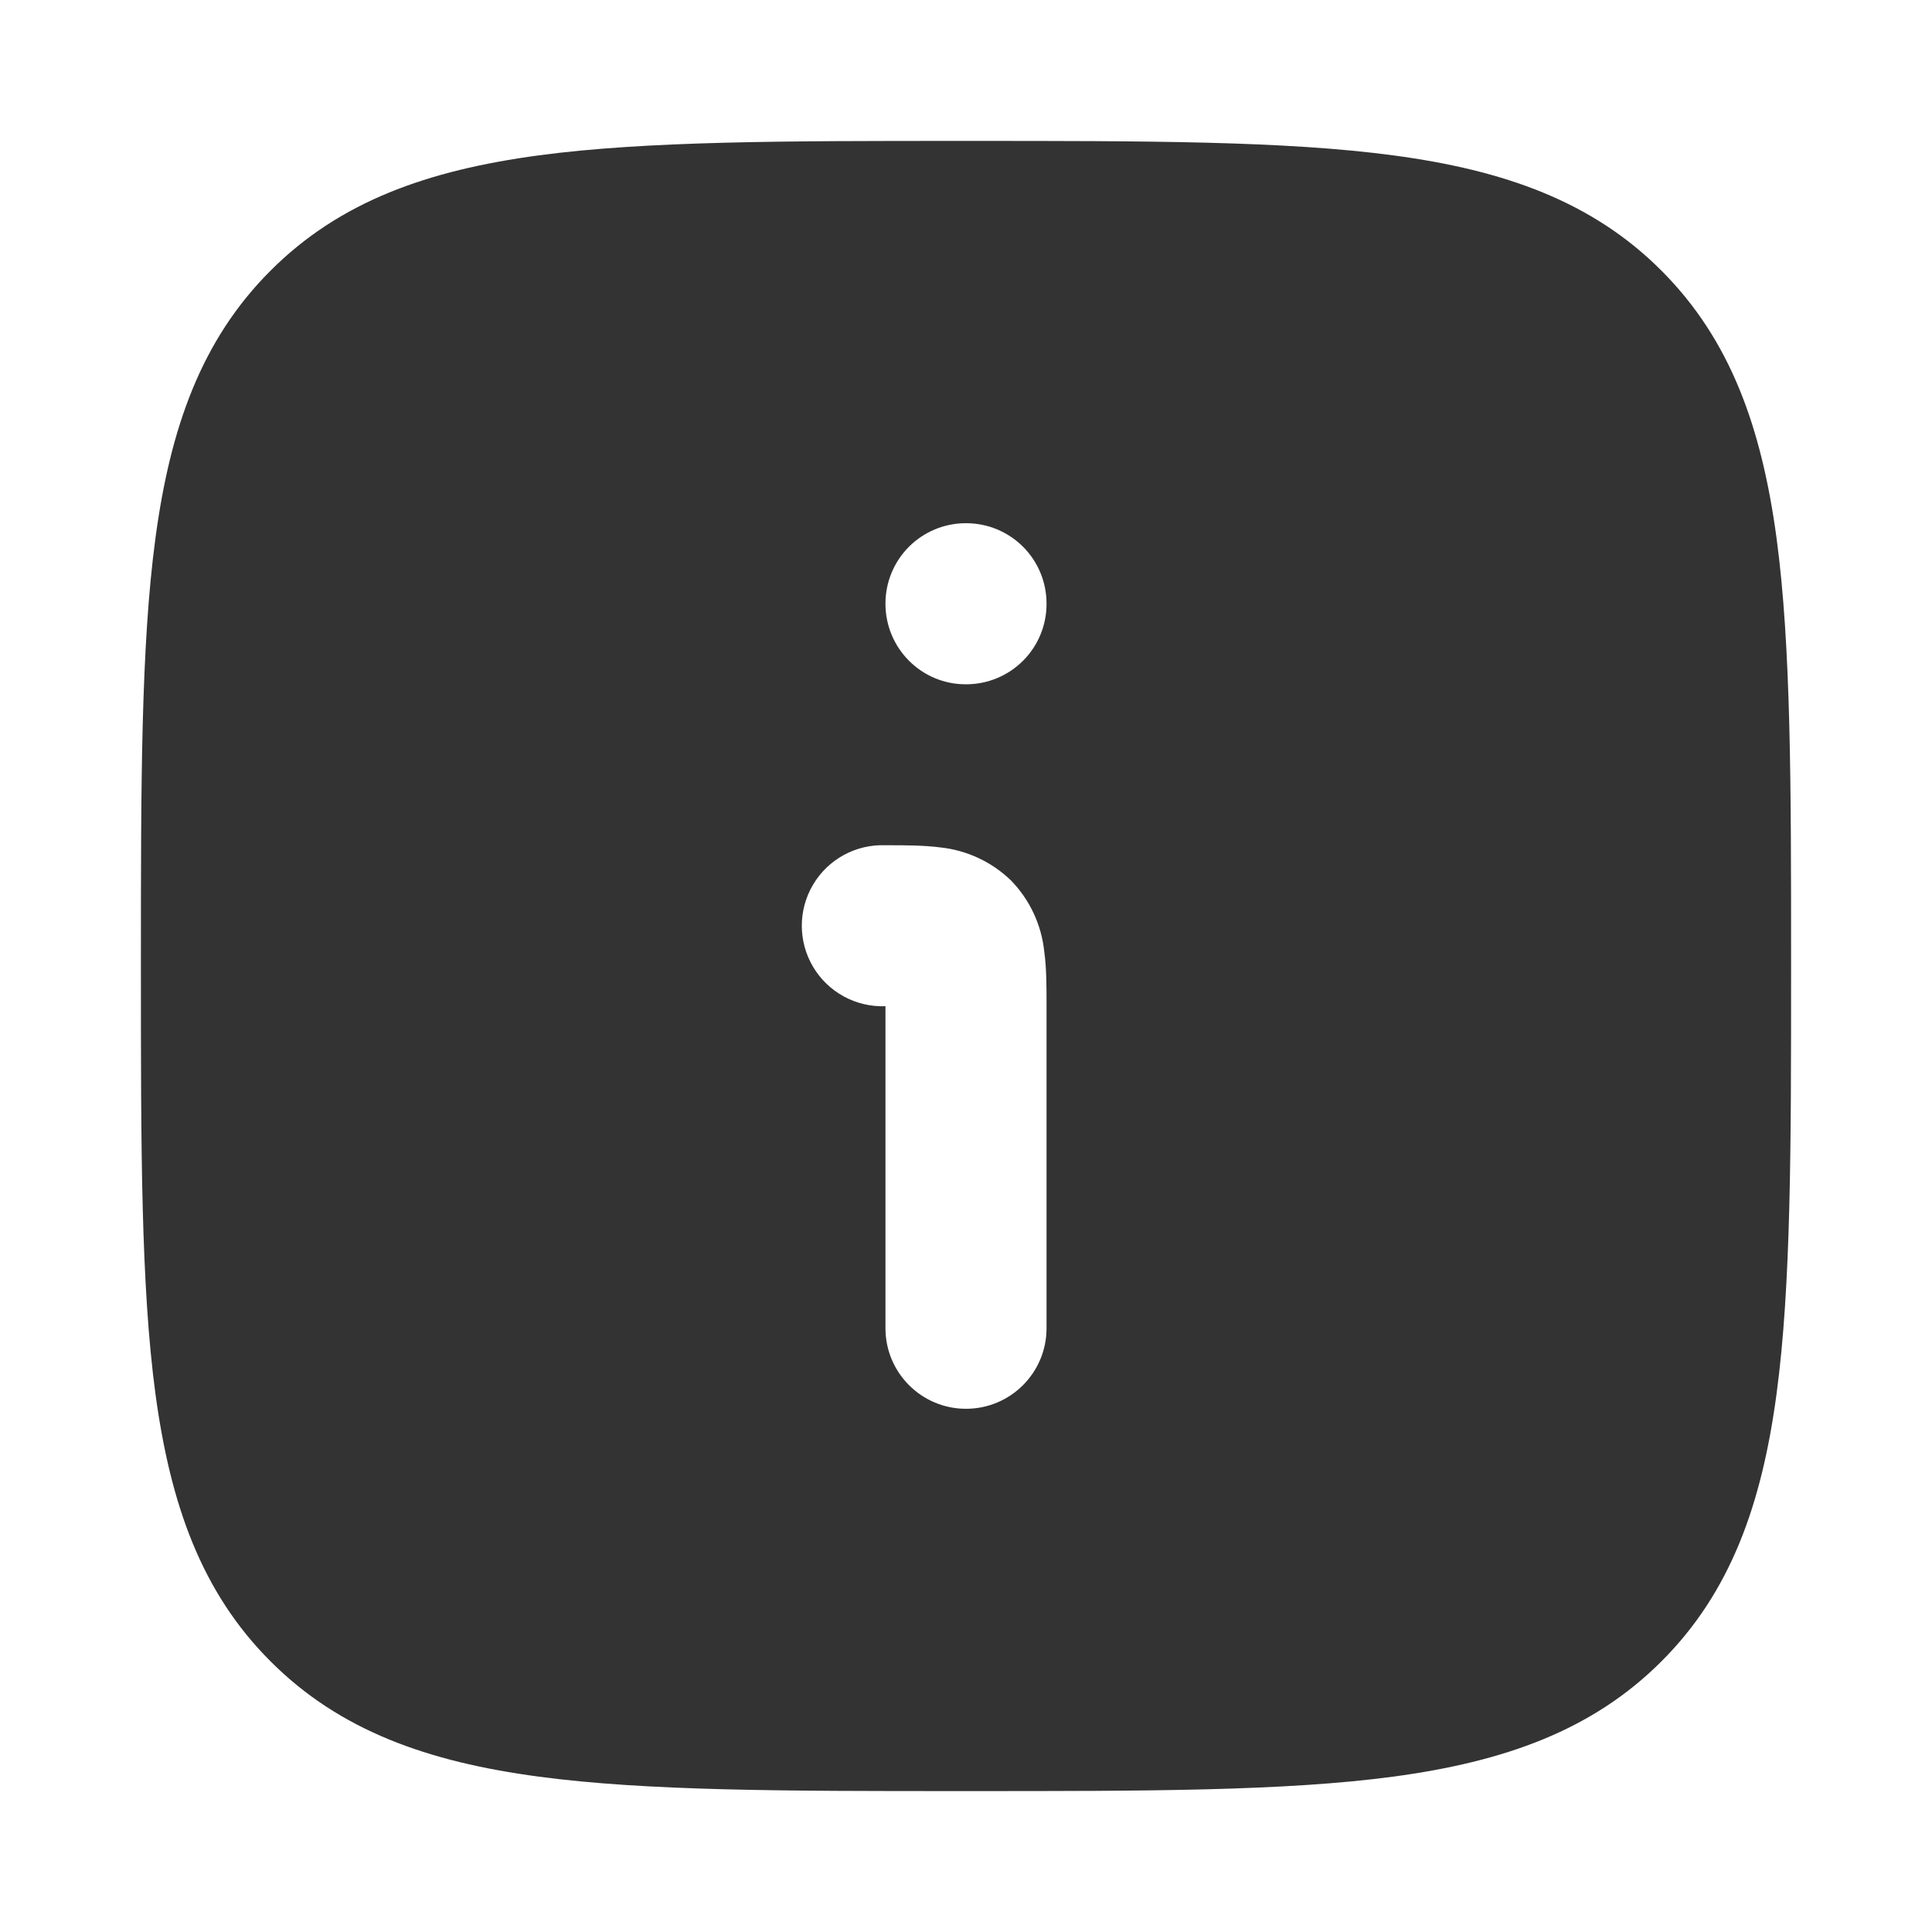
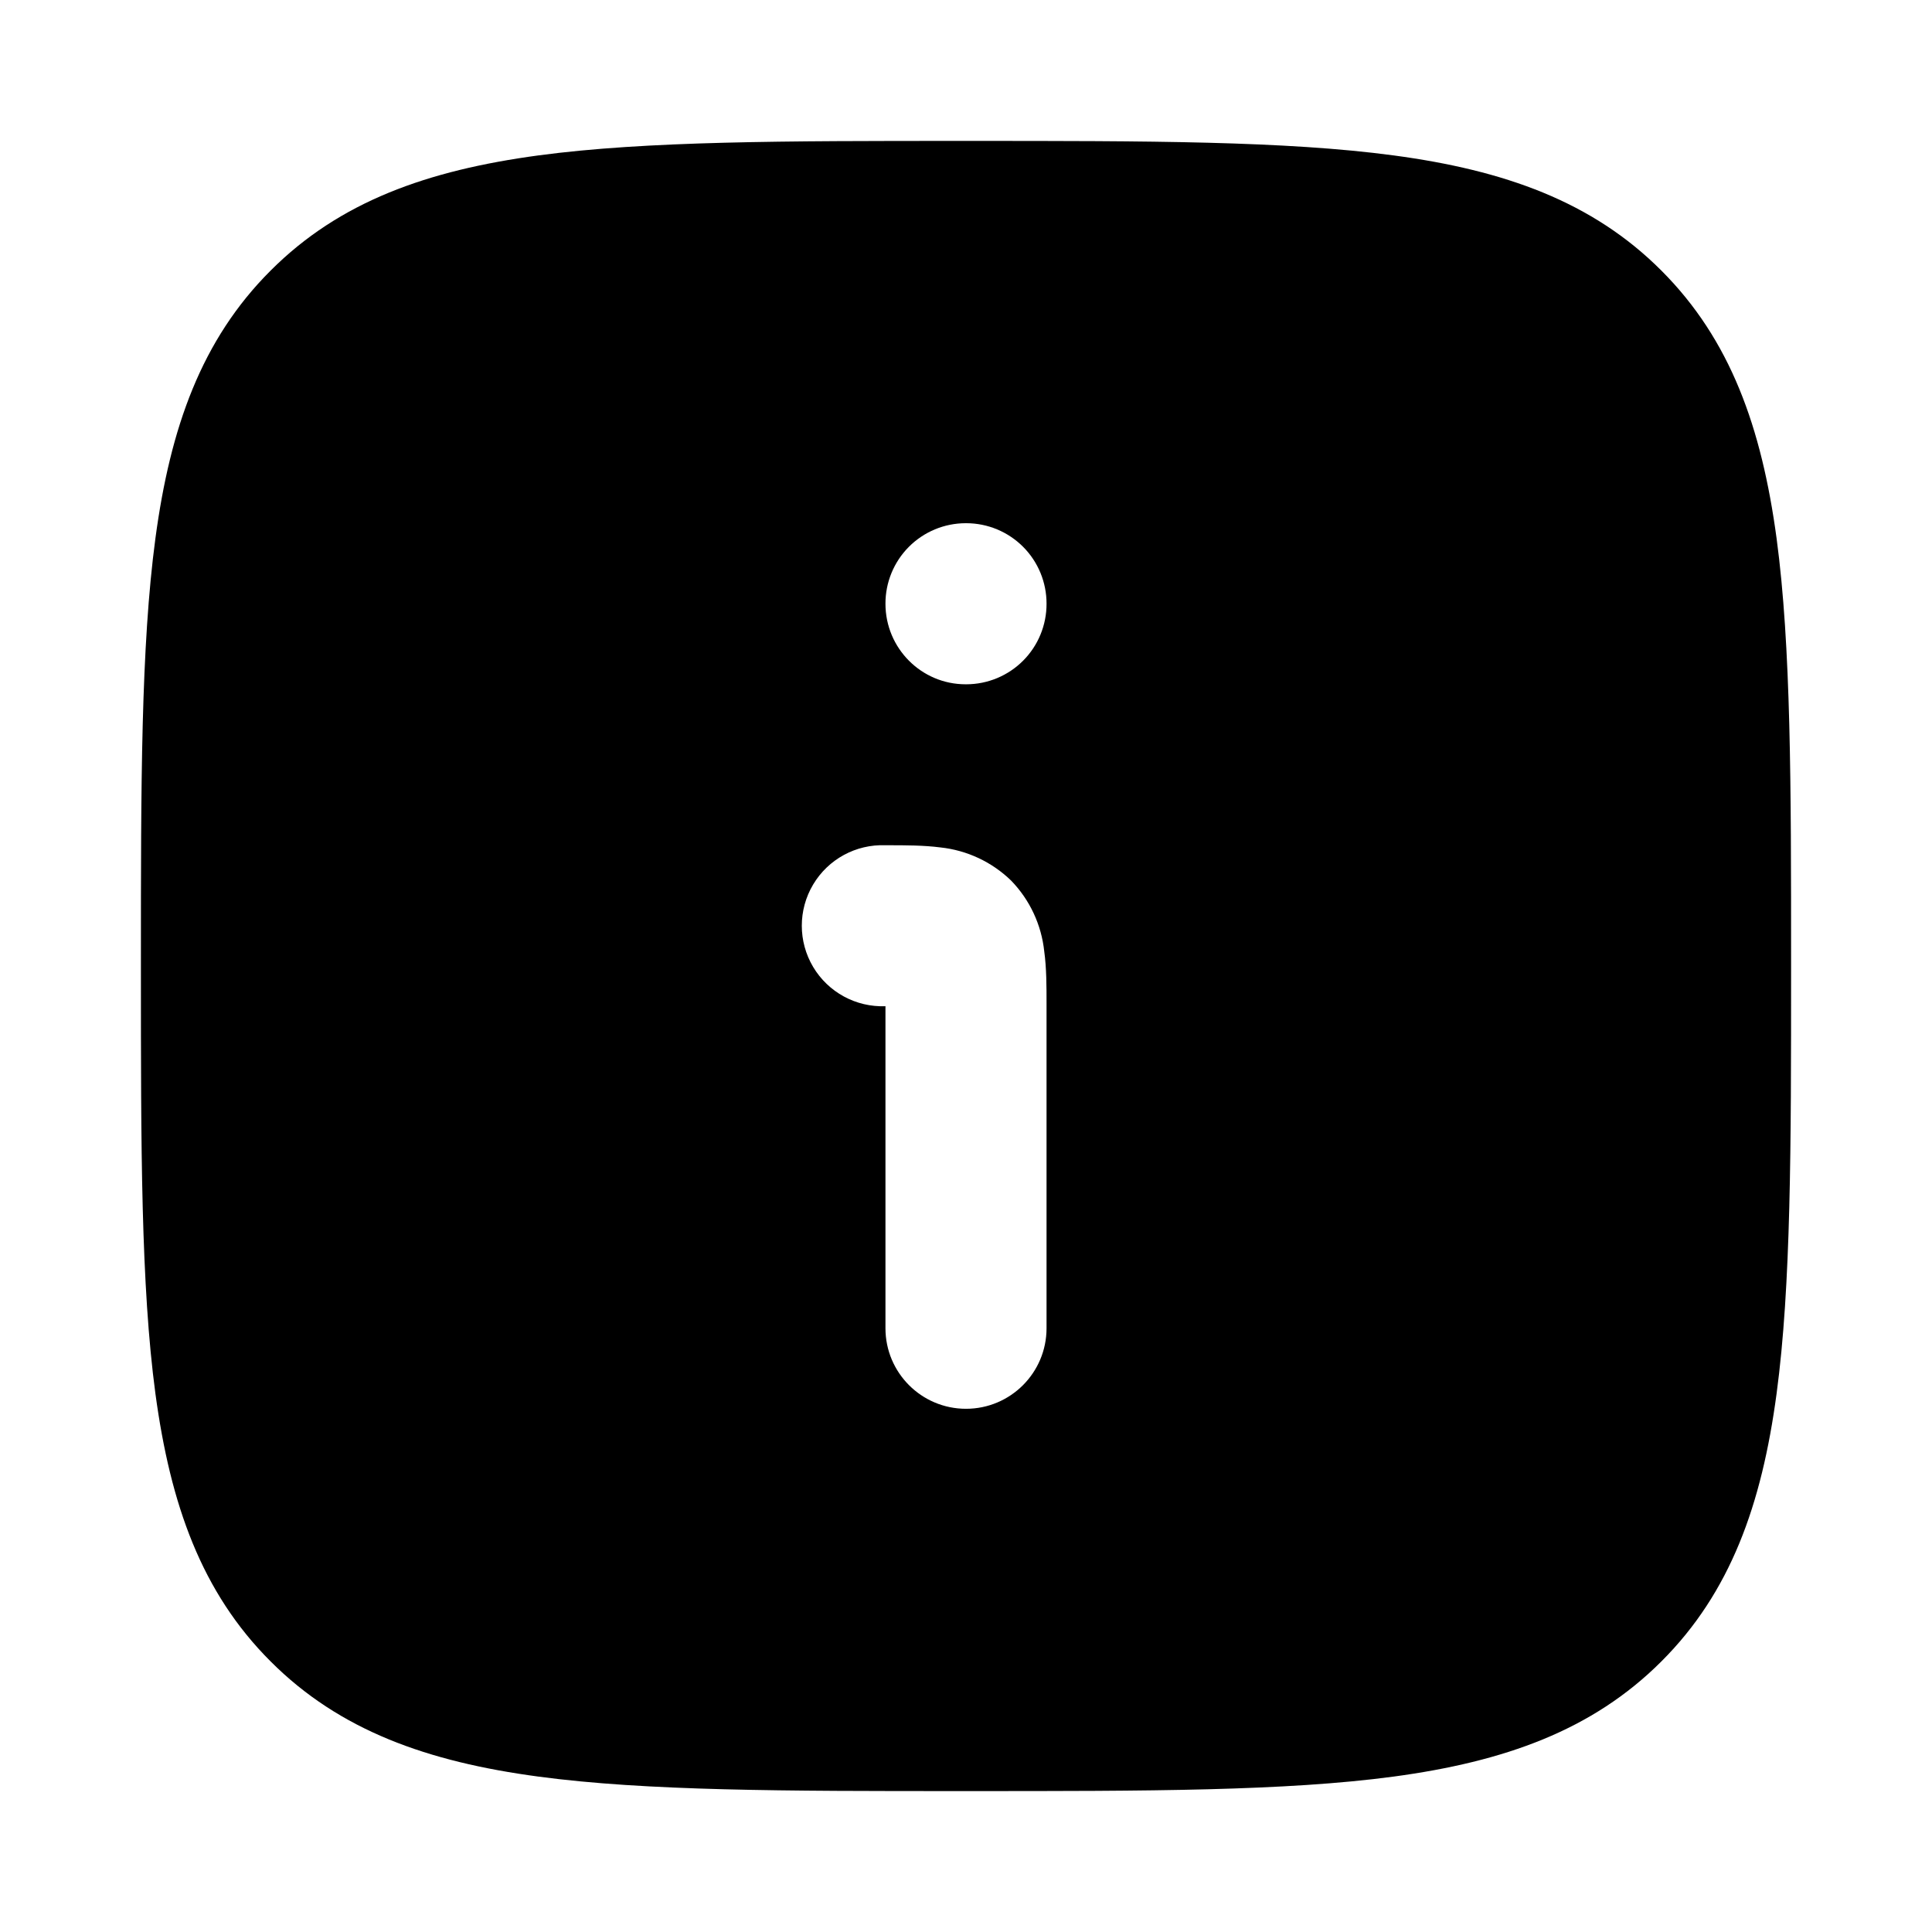
- <svg xmlns="http://www.w3.org/2000/svg" t="1746866904696" class="icon" viewBox="0 0 1024 1024" version="1.1" p-id="7328" width="200" height="200">
-   <path d="M514.432 74.688c93.44 0 166.912 0 224.192 7.68 58.752 7.872 105.344 24.384 141.952 61.056 36.608 36.608 53.12 83.2 61.056 141.952 7.68 57.28 7.68 130.688 7.68 224.192v4.864c0 93.44 0 166.912-7.68 224.192-7.872 58.752-24.384 105.344-61.056 141.952-36.608 36.608-83.2 53.12-141.952 61.056-57.28 7.68-130.688 7.68-224.192 7.68h-4.864c-93.44 0-166.912 0-224.192-7.68-58.752-7.872-105.344-24.384-141.952-61.056-36.672-36.608-53.12-83.2-61.056-141.952-7.68-57.28-7.68-130.688-7.68-224.192v-4.864c0-93.44 0-166.912 7.68-224.192 7.872-58.752 24.384-105.344 61.056-141.952 36.608-36.672 83.2-53.12 141.952-61.056 57.28-7.68 130.688-7.68 224.192-7.68h4.864z m-16 374.464C489.6 448 479.552 448 471.04 448h-1.728a42.688 42.688 0 1 0 0 85.312V704a42.688 42.688 0 1 0 85.376 0V531.648c0-8.512 0-18.688-1.216-27.392a63.488 63.488 0 0 0-17.536-37.504 63.488 63.488 0 0 0-37.504-17.6z m13.376-171.84A42.56 42.56 0 0 0 469.312 320c0 23.552 19.008 42.688 42.496 42.688h0.384A42.56 42.56 0 0 0 554.688 320a42.56 42.56 0 0 0-42.496-42.688h-0.384z" fill="#333333" p-id="7329" class="custom-cursor-on-hover" />
+ <svg xmlns="http://www.w3.org/2000/svg" t="1747557918249" class="icon" viewBox="0 0 1024 1024" version="1.1" p-id="6943" width="200" height="200">
+   <path d="M514.432 74.688c93.44 0 166.912 0 224.192 7.68 58.752 7.872 105.344 24.384 141.952 61.056 36.608 36.608 53.12 83.2 61.056 141.952 7.68 57.28 7.68 130.688 7.68 224.192v4.864c0 93.44 0 166.912-7.68 224.192-7.872 58.752-24.384 105.344-61.056 141.952-36.608 36.608-83.2 53.12-141.952 61.056-57.28 7.68-130.688 7.68-224.192 7.68h-4.864c-93.44 0-166.912 0-224.192-7.68-58.752-7.872-105.344-24.384-141.952-61.056-36.672-36.608-53.12-83.2-61.056-141.952-7.68-57.28-7.68-130.688-7.68-224.192v-4.864c0-93.44 0-166.912 7.68-224.192 7.872-58.752 24.384-105.344 61.056-141.952 36.608-36.672 83.2-53.12 141.952-61.056 57.28-7.68 130.688-7.68 224.192-7.68h4.864z m-16 374.464C489.6 448 479.552 448 471.04 448h-1.728a42.688 42.688 0 1 0 0 85.312V704a42.688 42.688 0 1 0 85.376 0V531.648c0-8.512 0-18.688-1.216-27.392a63.488 63.488 0 0 0-17.536-37.504 63.488 63.488 0 0 0-37.504-17.6z m13.376-171.84A42.56 42.56 0 0 0 469.312 320c0 23.552 19.008 42.688 42.496 42.688h0.384A42.56 42.56 0 0 0 554.688 320a42.56 42.56 0 0 0-42.496-42.688h-0.384z" fill="#000000" p-id="6944" />
</svg>
